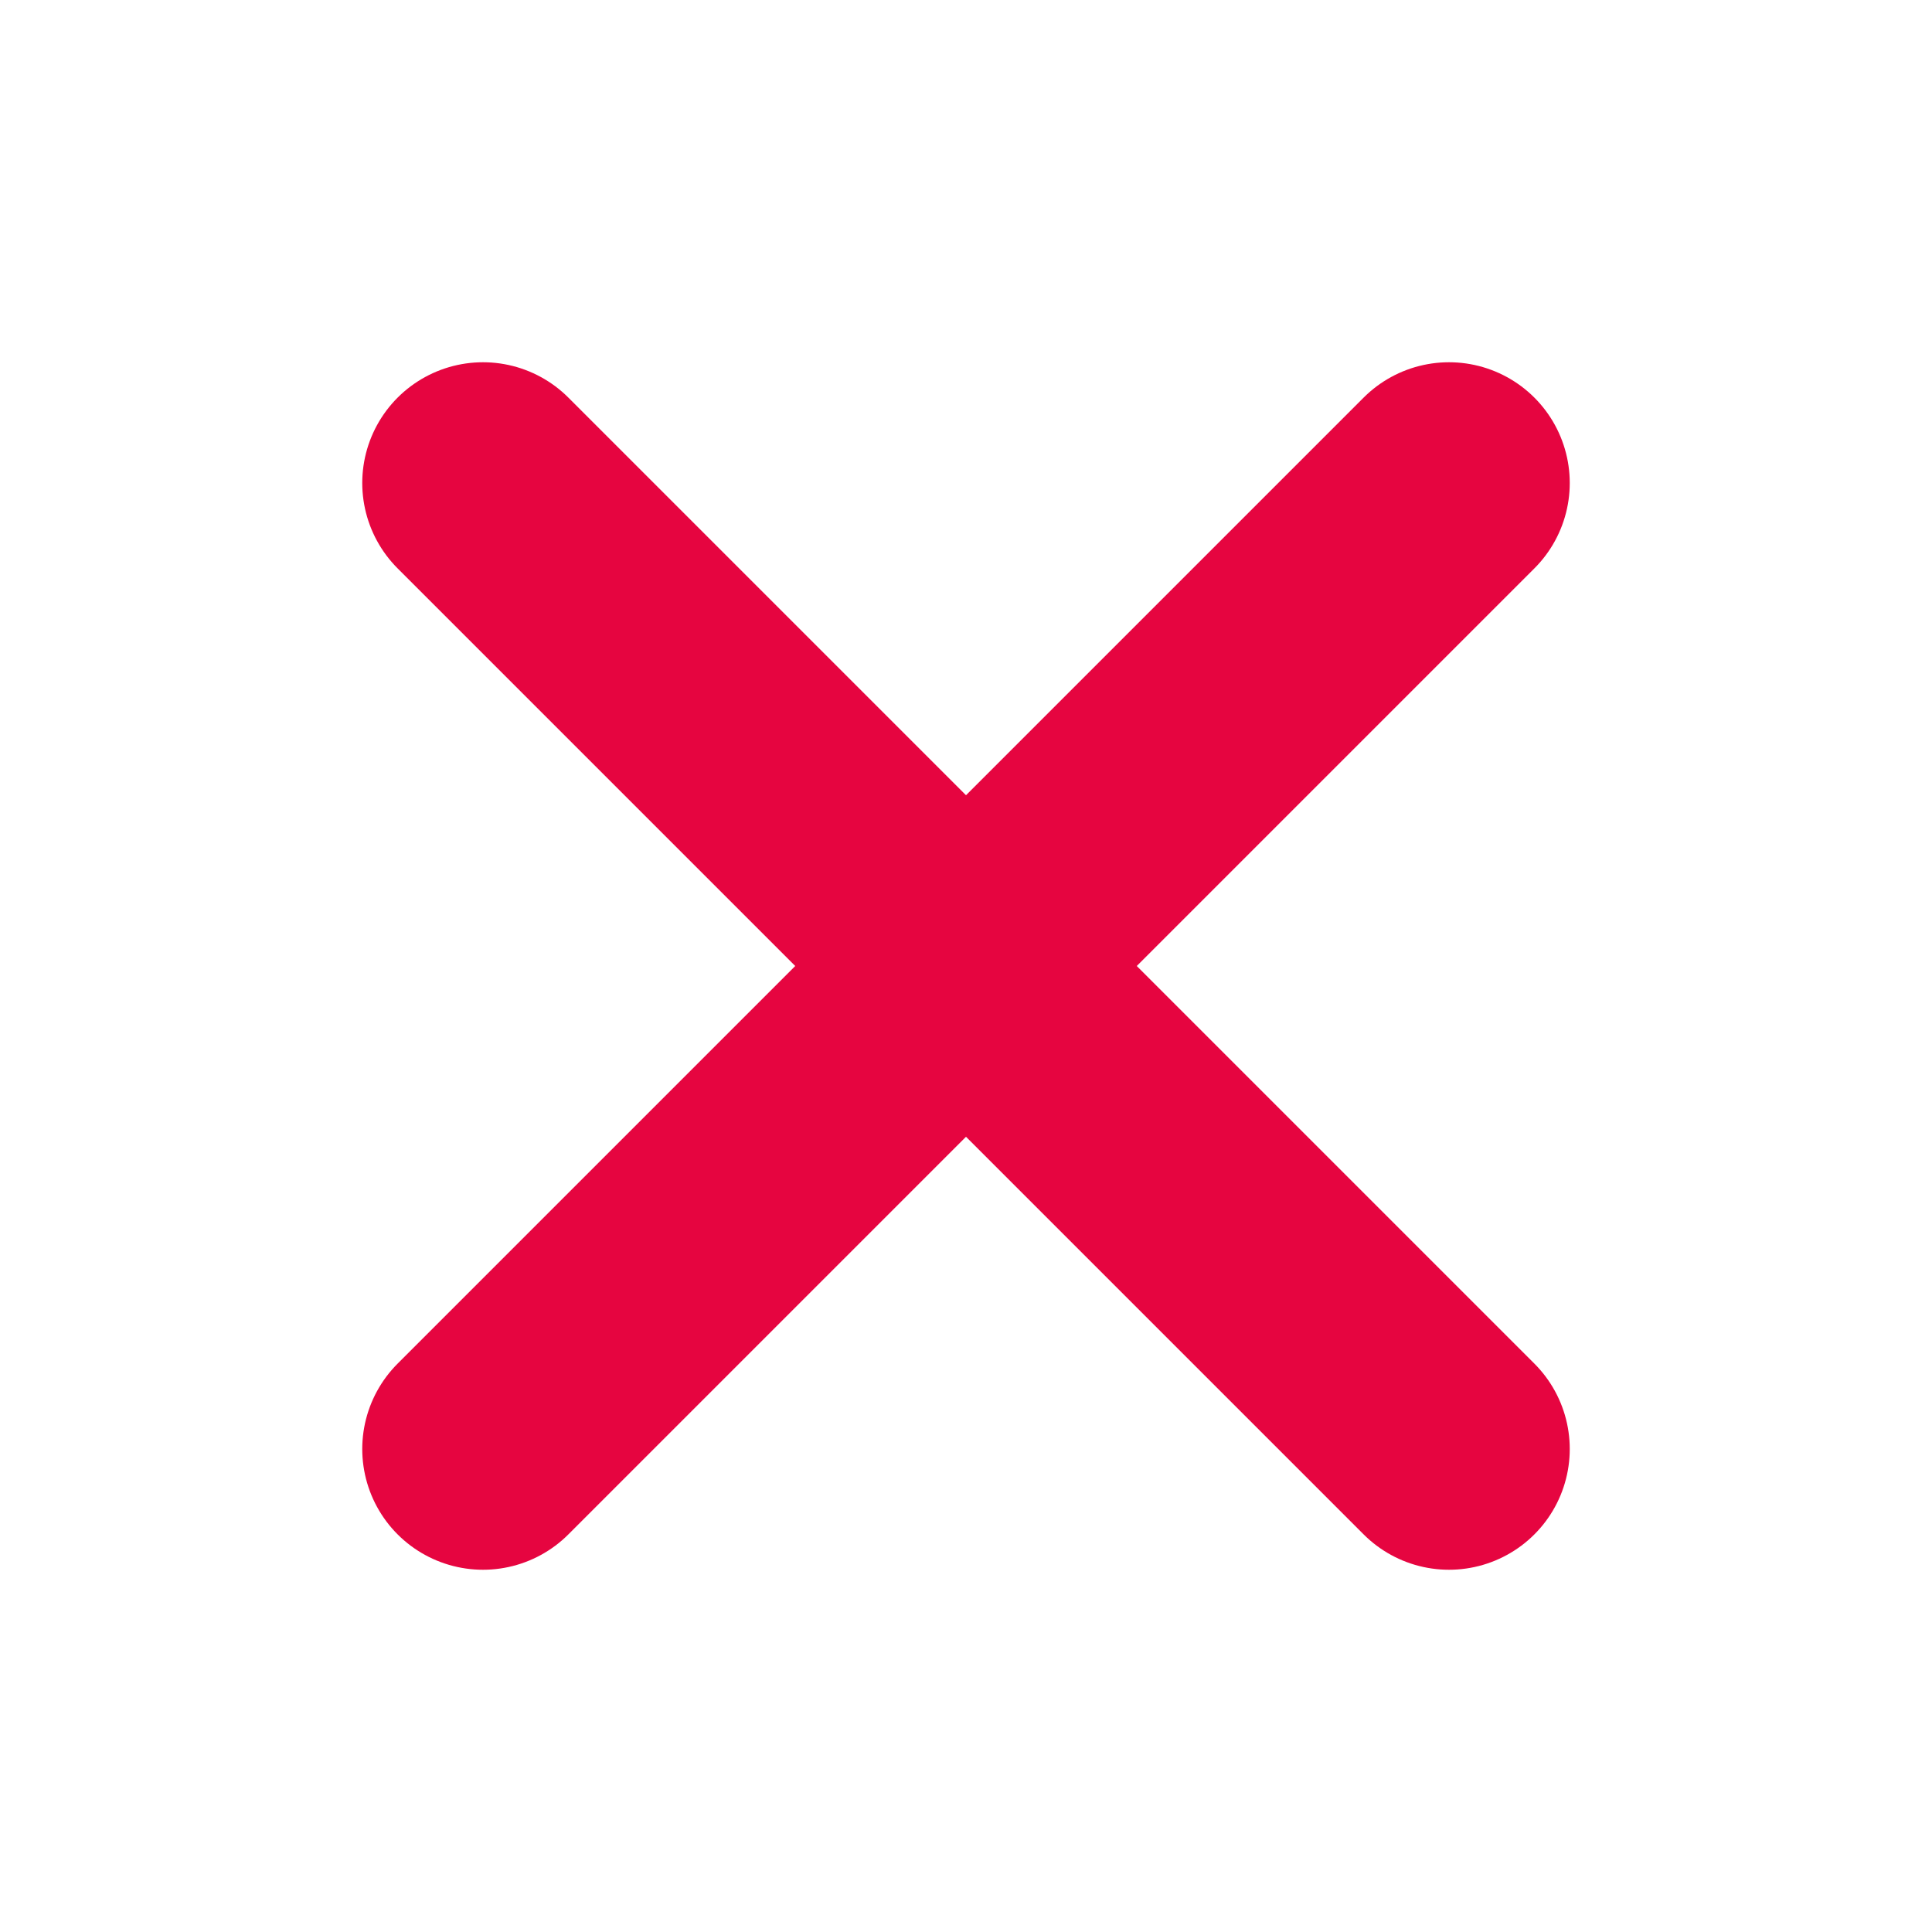
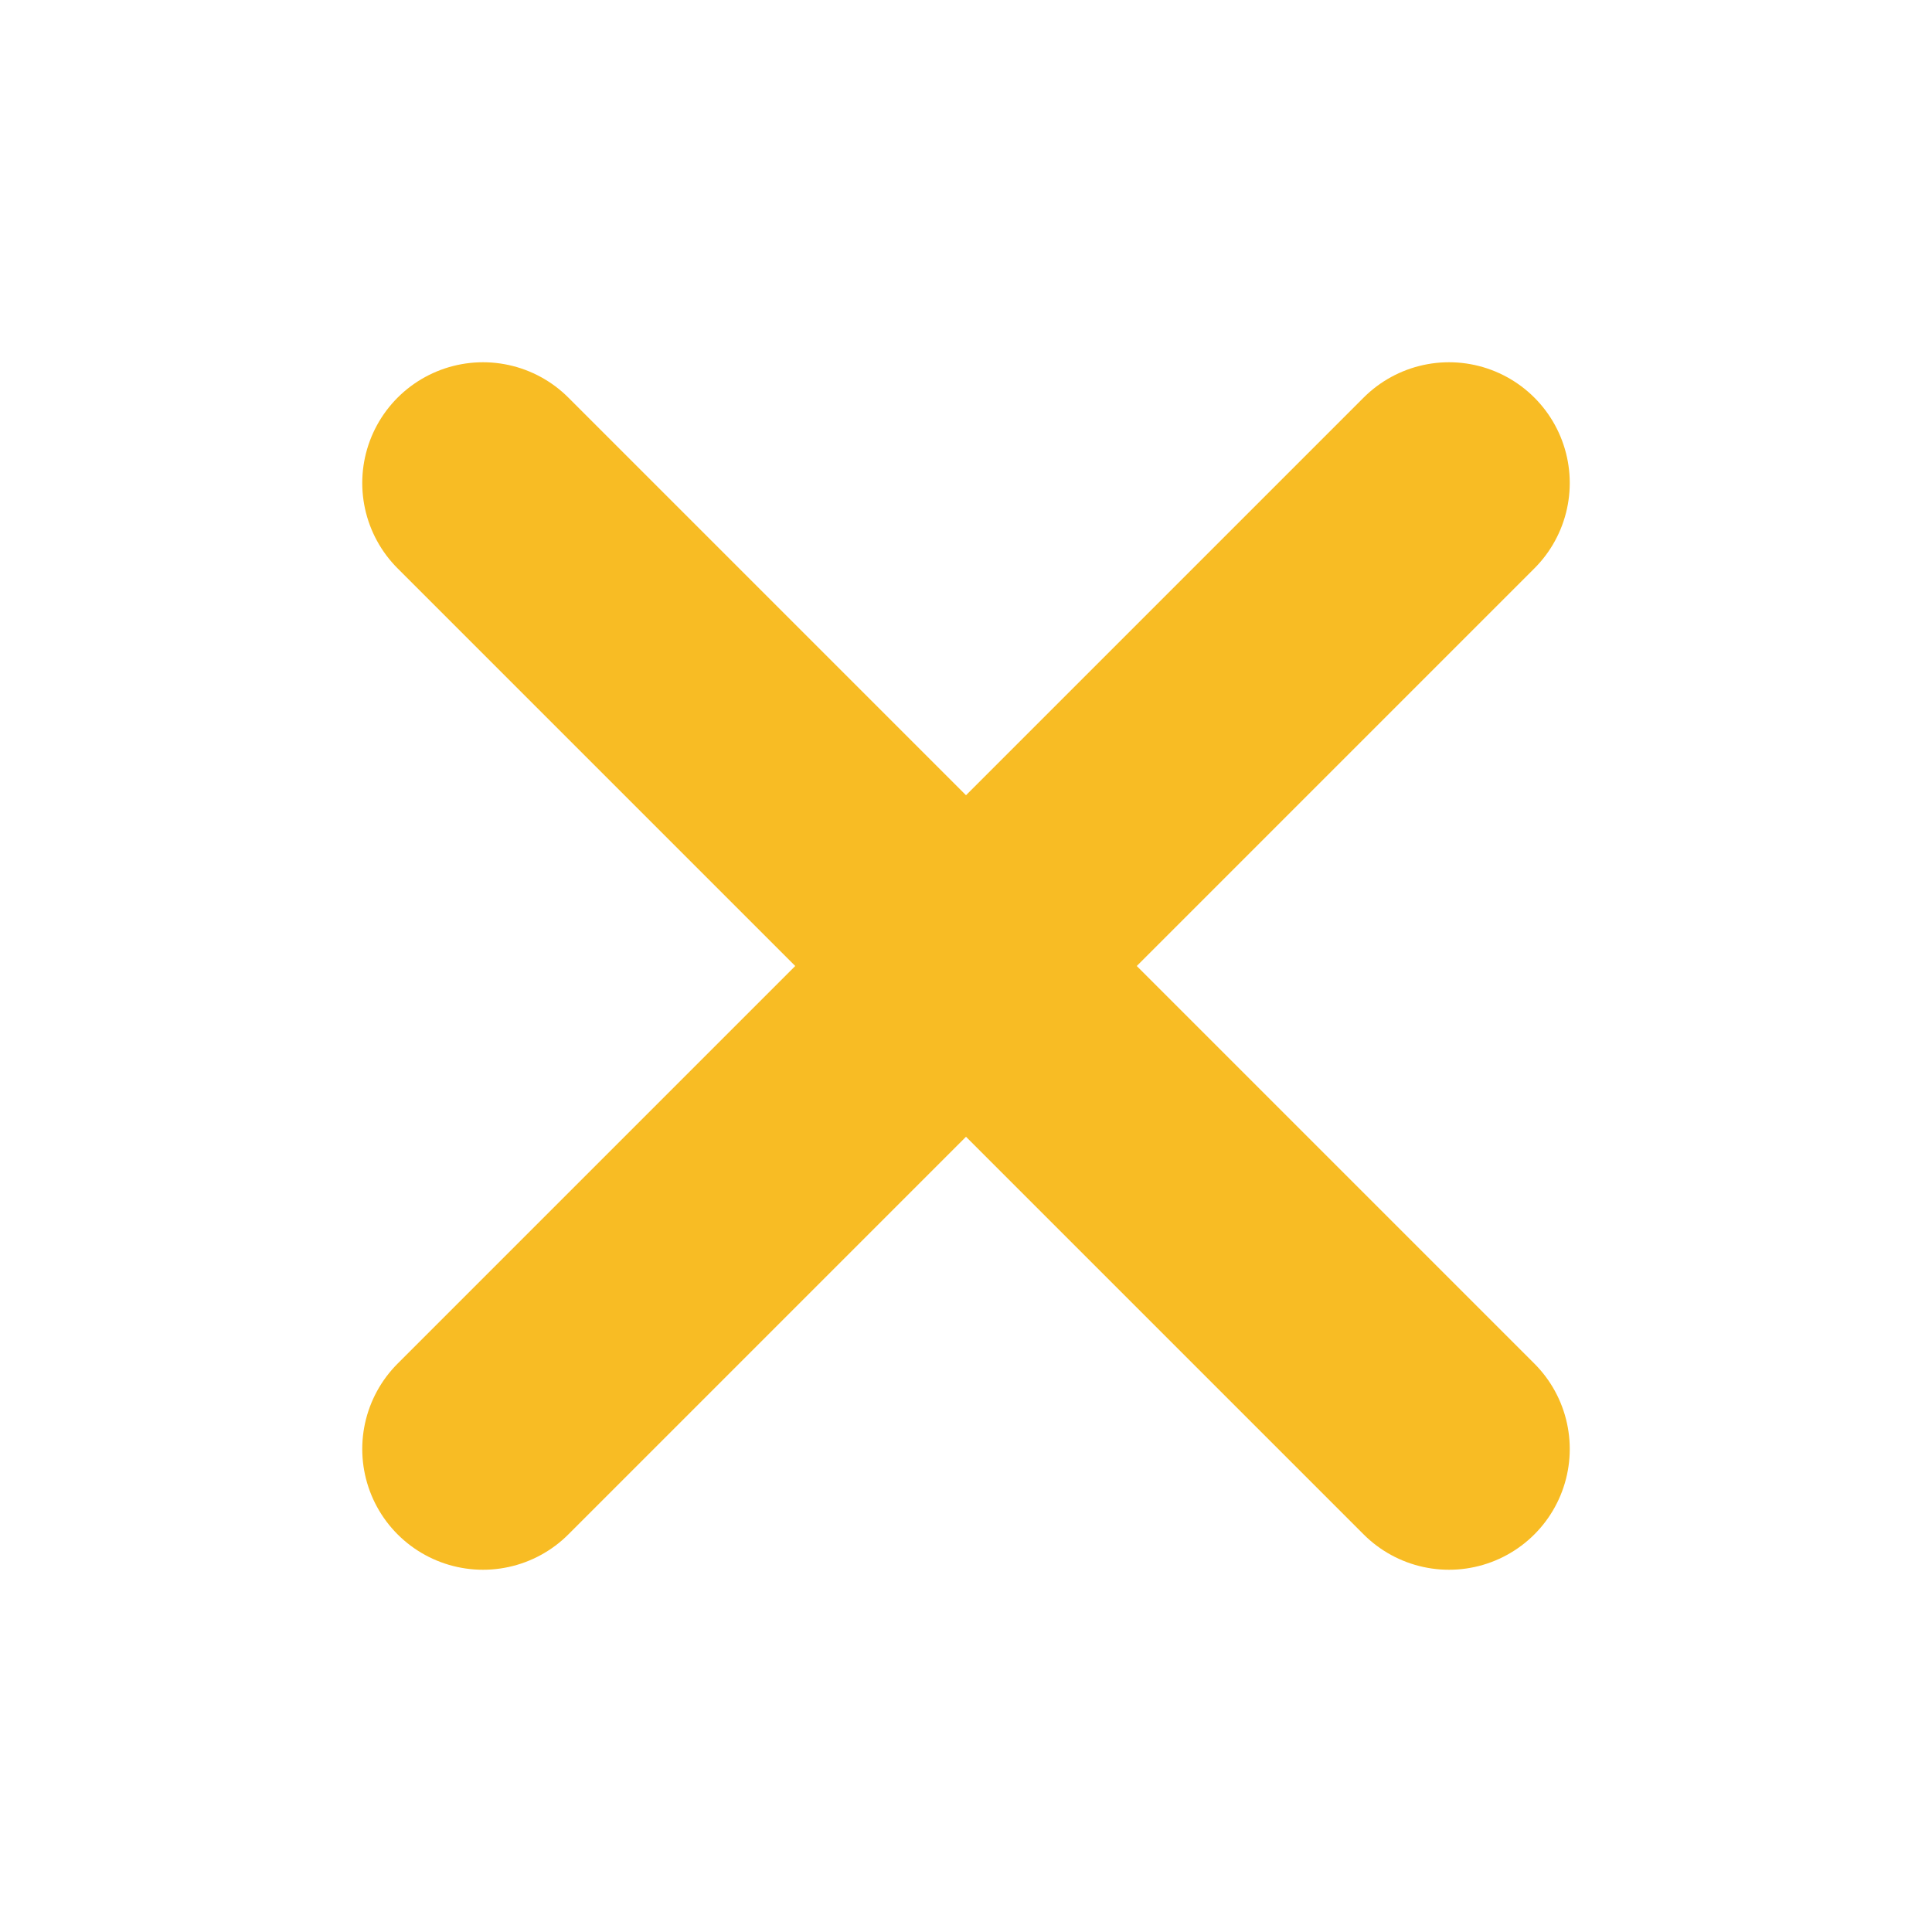
- <svg xmlns="http://www.w3.org/2000/svg" width="32" height="32" viewBox="0 0 24 24" fill="none" stroke="#e60540" stroke-width="3" stroke-linecap="round" stroke-linejoin="round" class="feather feather-x">
+ <svg xmlns="http://www.w3.org/2000/svg" width="32" height="32" viewBox="0 0 24 24" fill="none" stroke="#f8bc24" stroke-width="3" stroke-linecap="round" stroke-linejoin="round" class="feather feather-x">
  <line x1="18" y1="6" x2="6" y2="18" />
  <line x1="6" y1="6" x2="18" y2="18" />
</svg>
